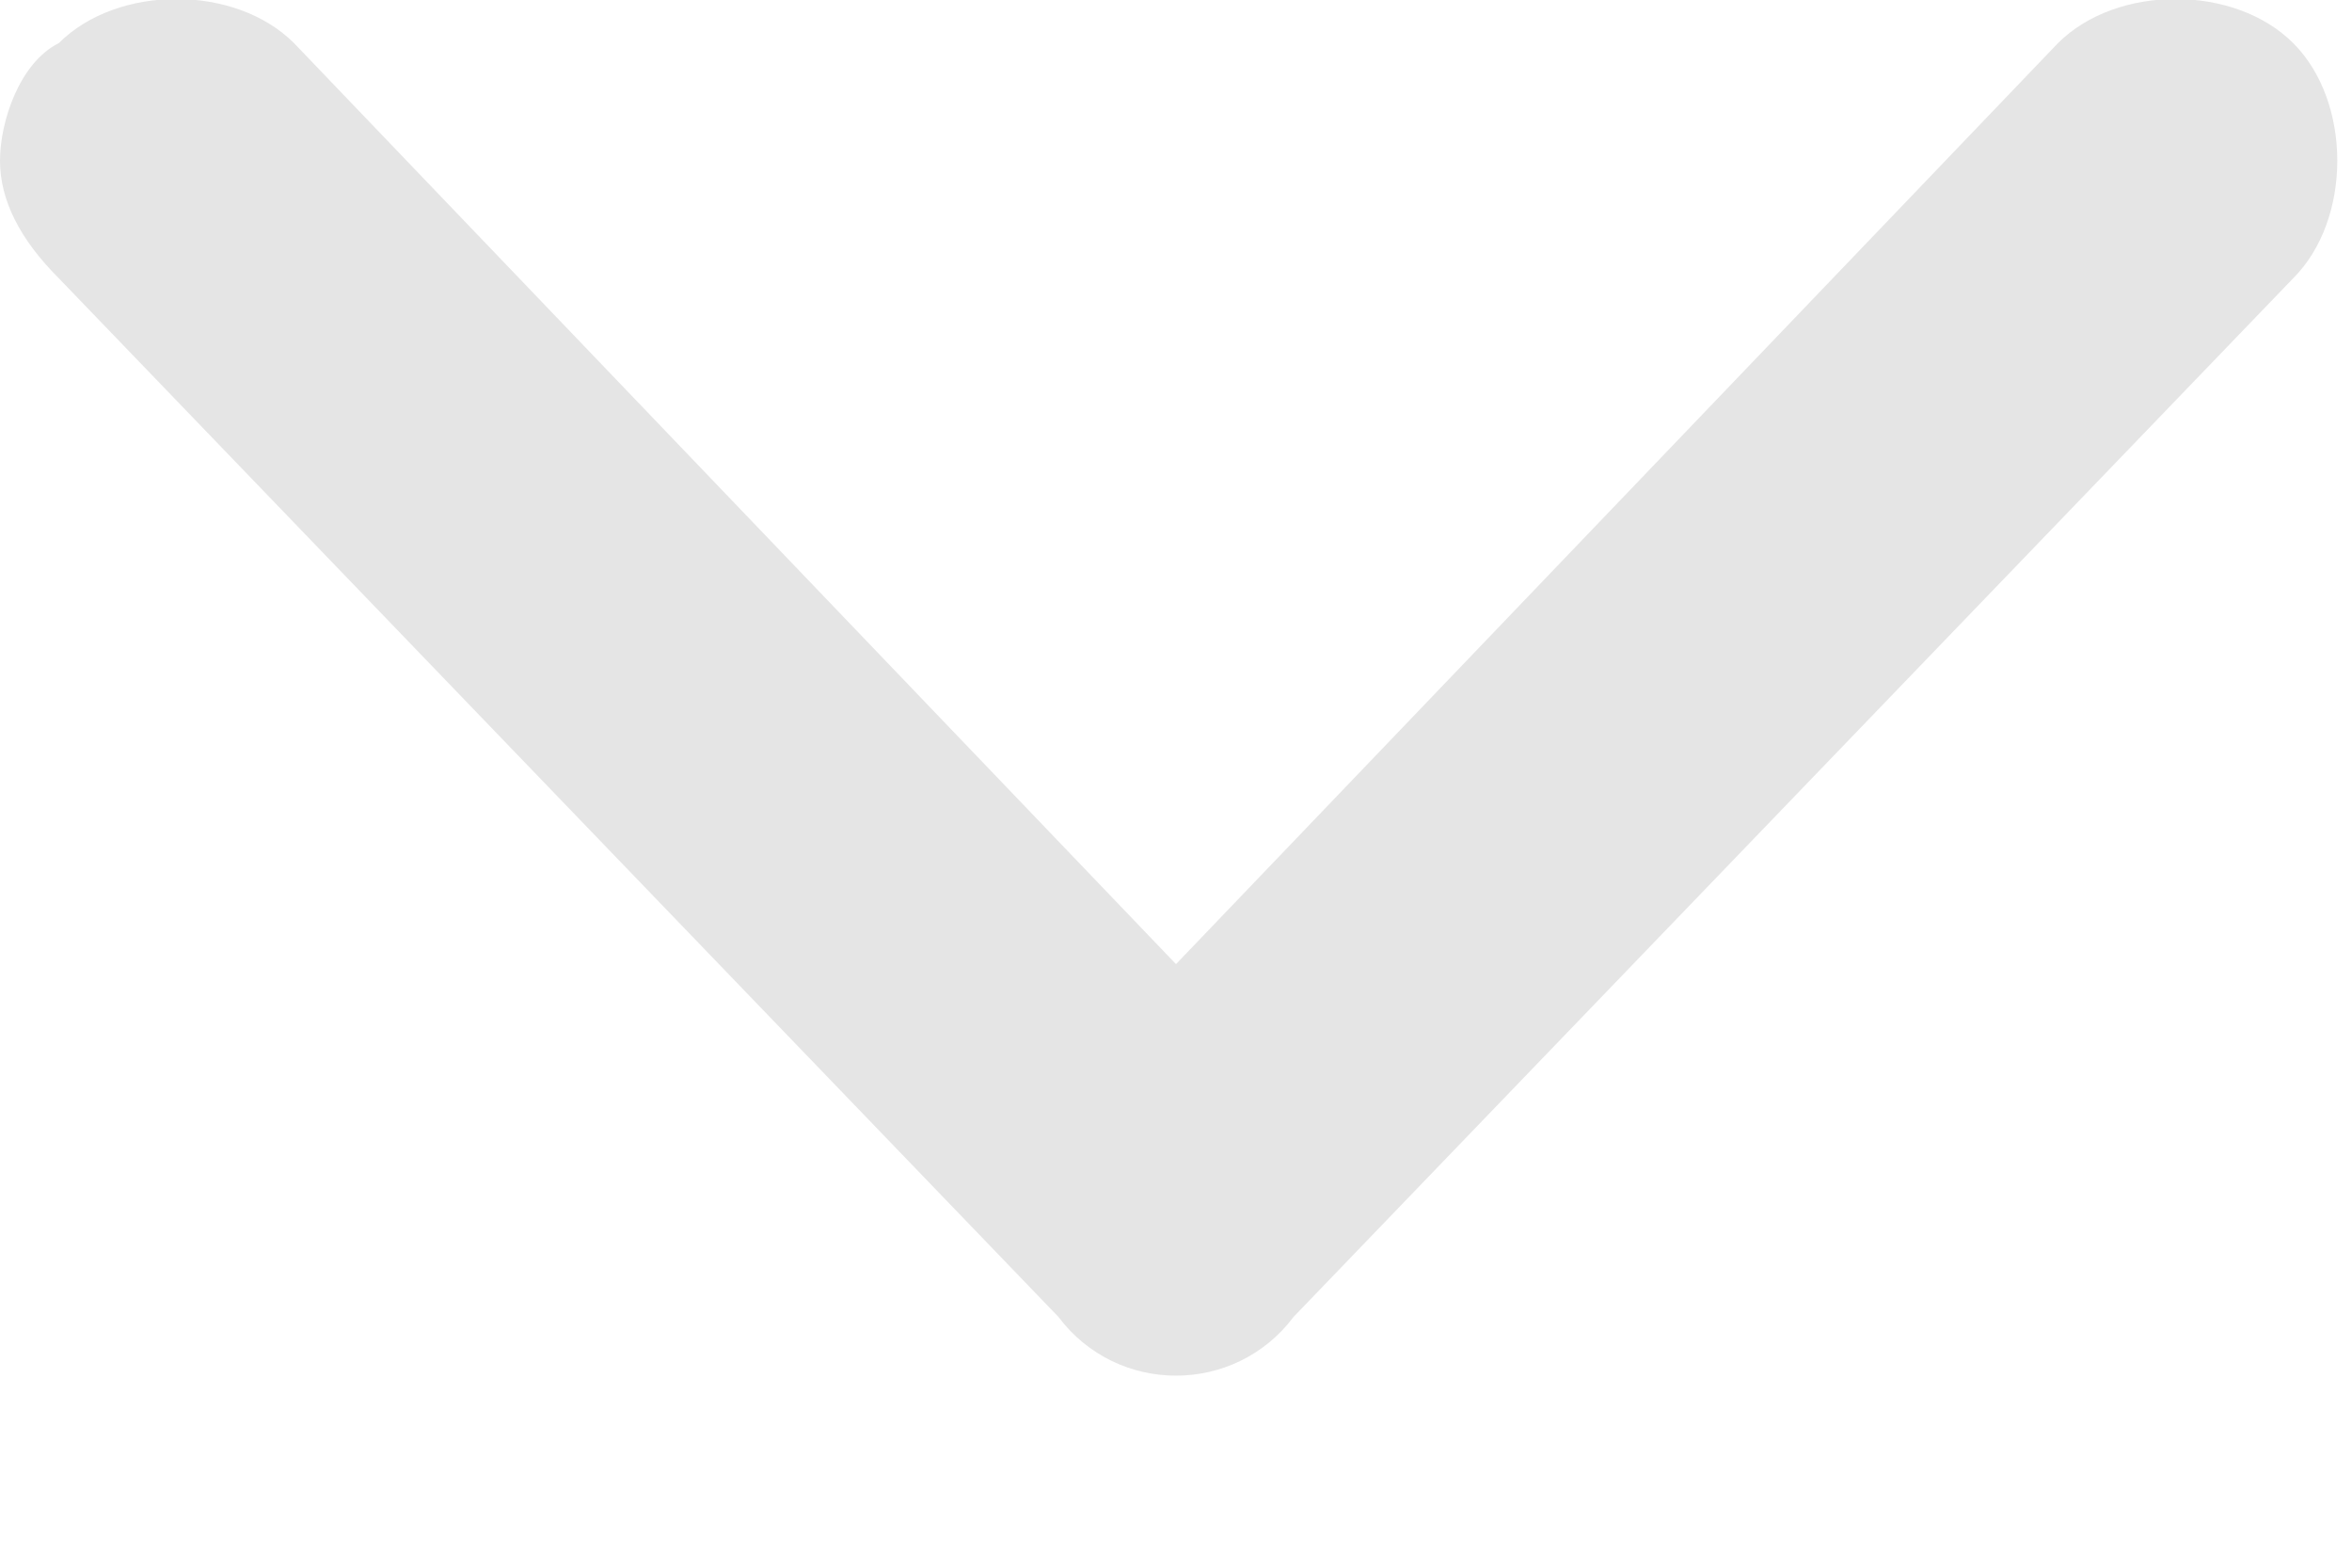
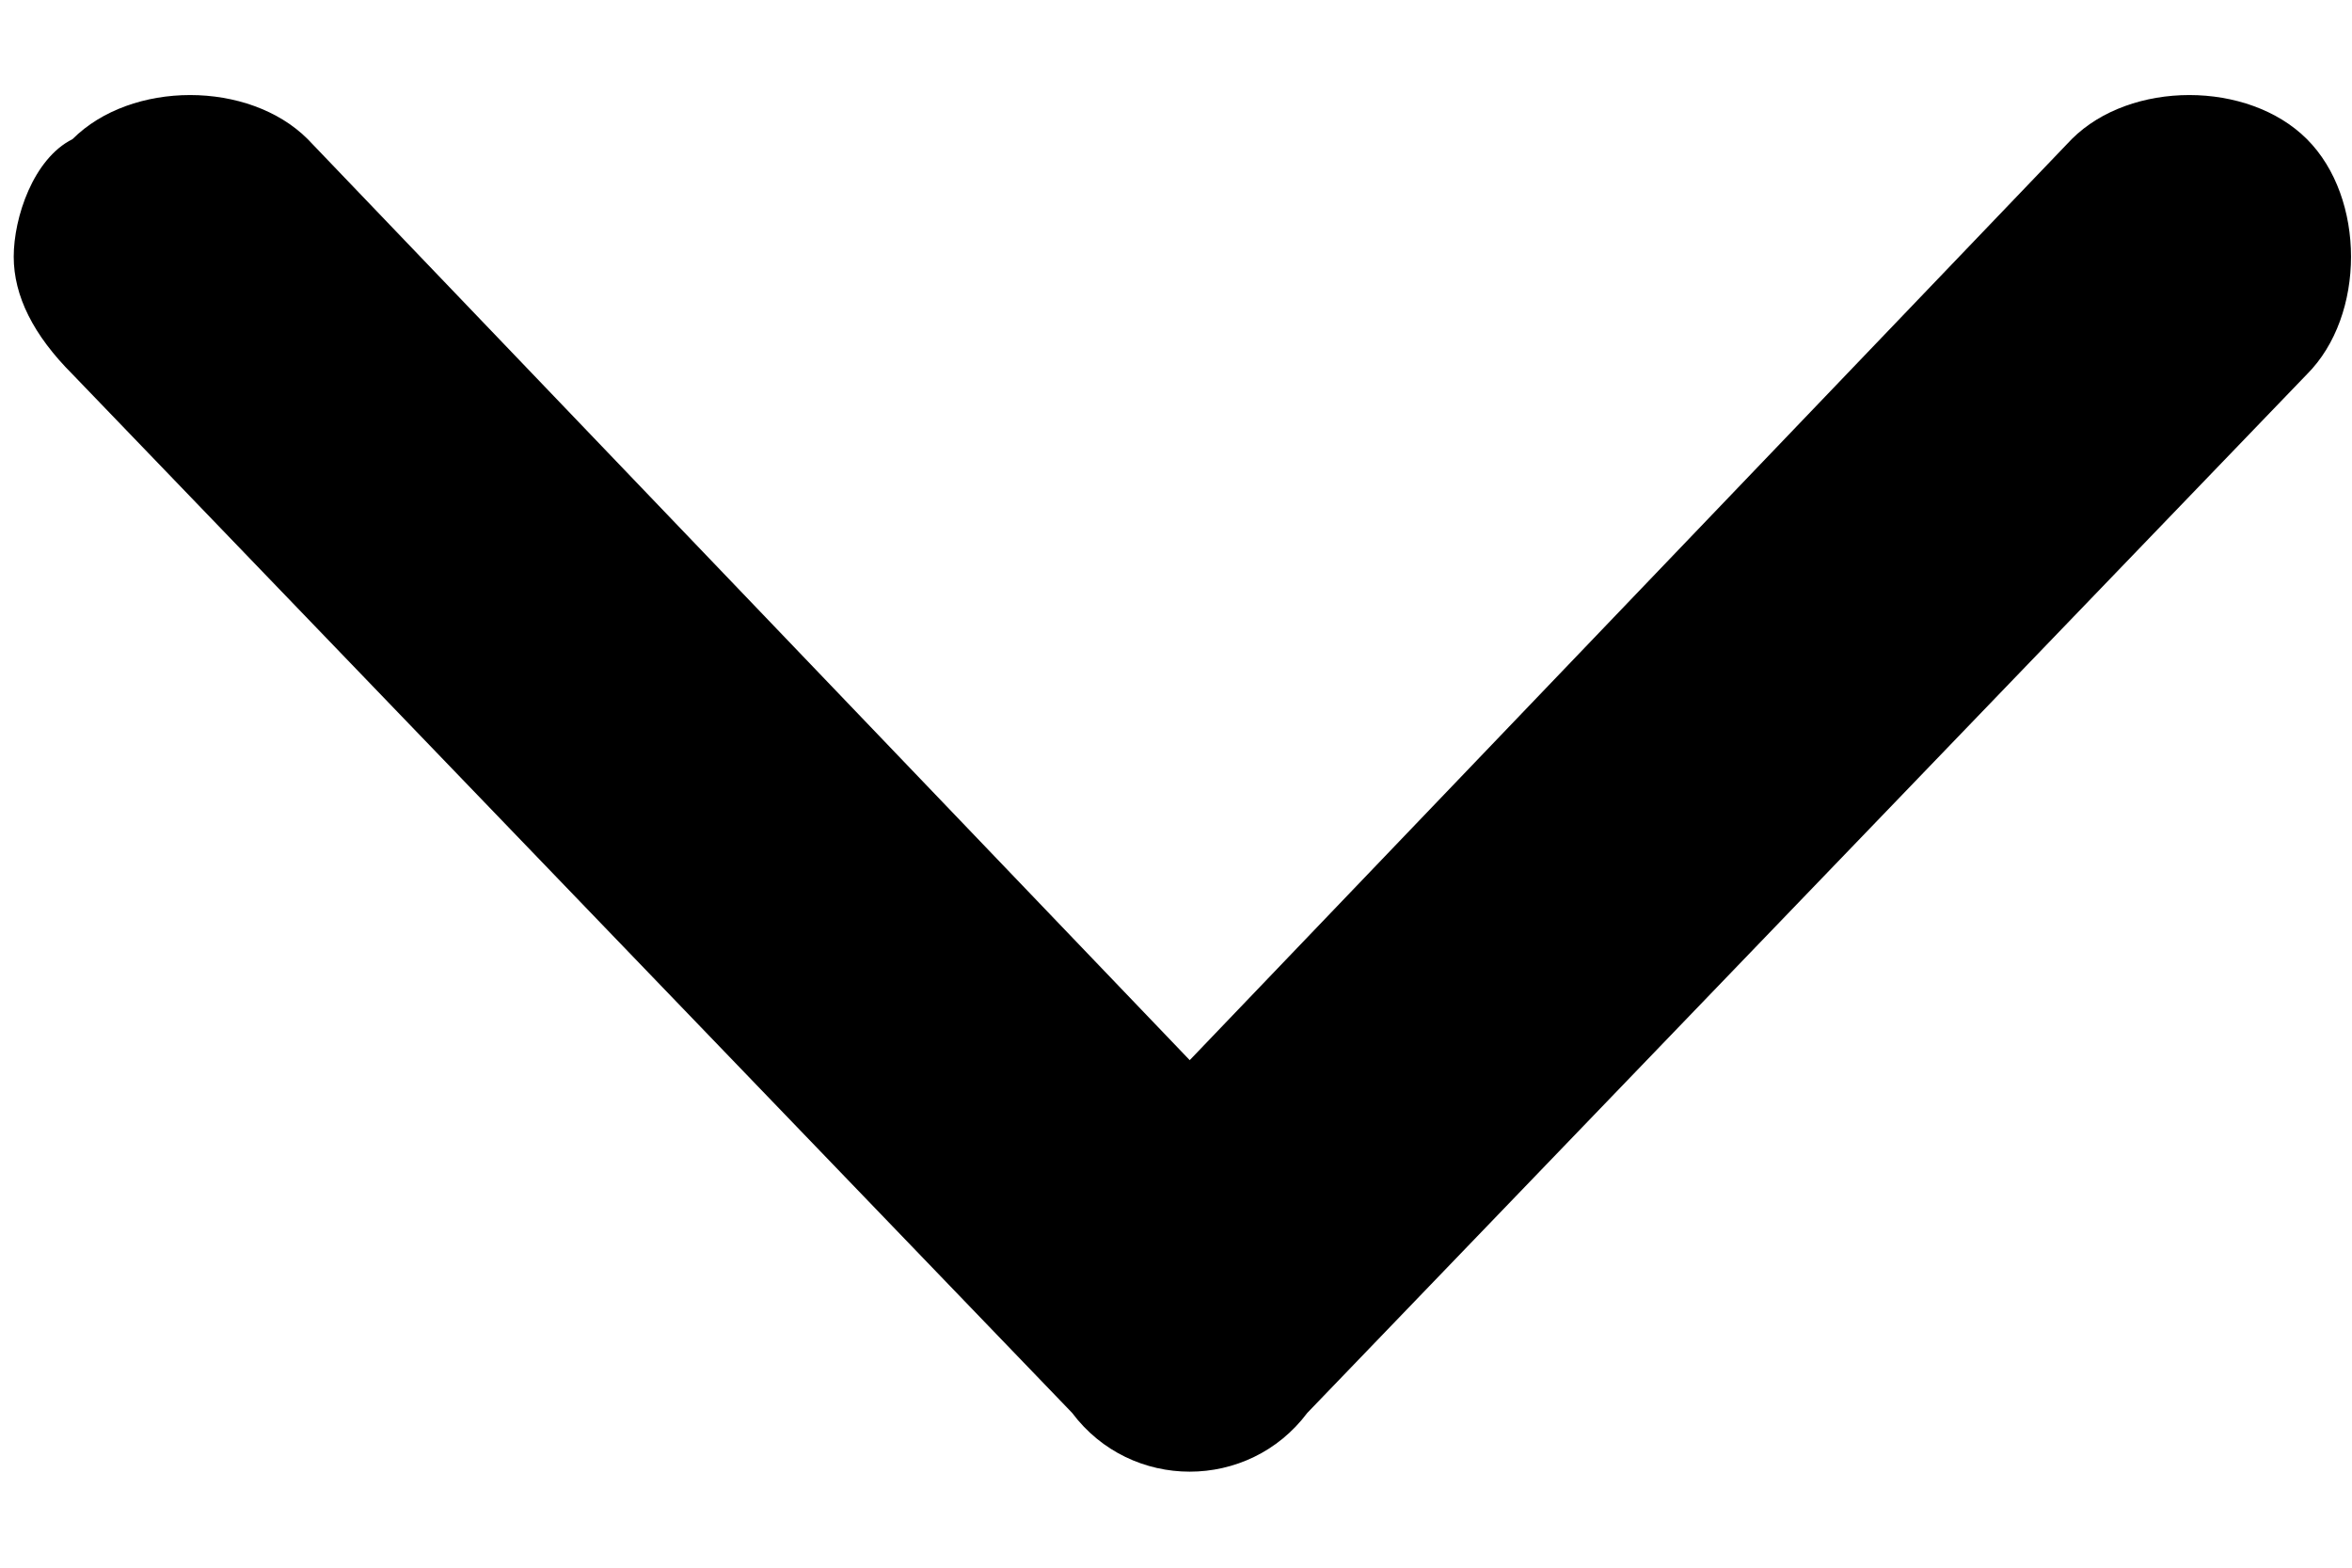
<svg xmlns="http://www.w3.org/2000/svg" width="12" height="8" fill="none">
-   <path d="m6.6 6.72 5.1-5.3c.3-.3.3-.9 0-1.2-.3-.3-.9-.3-1.2 0L6 4.92 1.5.22c-.3-.3-.9-.3-1.2 0-.2.1-.3.4-.3.6 0 .2.1.4.3.6l5.1 5.3c.3.4.9.4 1.2 0Z" fill="#E5E5E5" />
+   <path d="m6.67 7.21 5.1-5.3c.3-.3.3-.9 0-1.2-.3-.3-.9-.3-1.2 0l-4.5 4.7-4.5-4.7c-.3-.3-.9-.3-1.2 0-.2.1-.3.4-.3.6 0 .2.1.4.3.6l5.1 5.3c.3.4.9.4 1.2 0Z" fill="#000" />
</svg>
